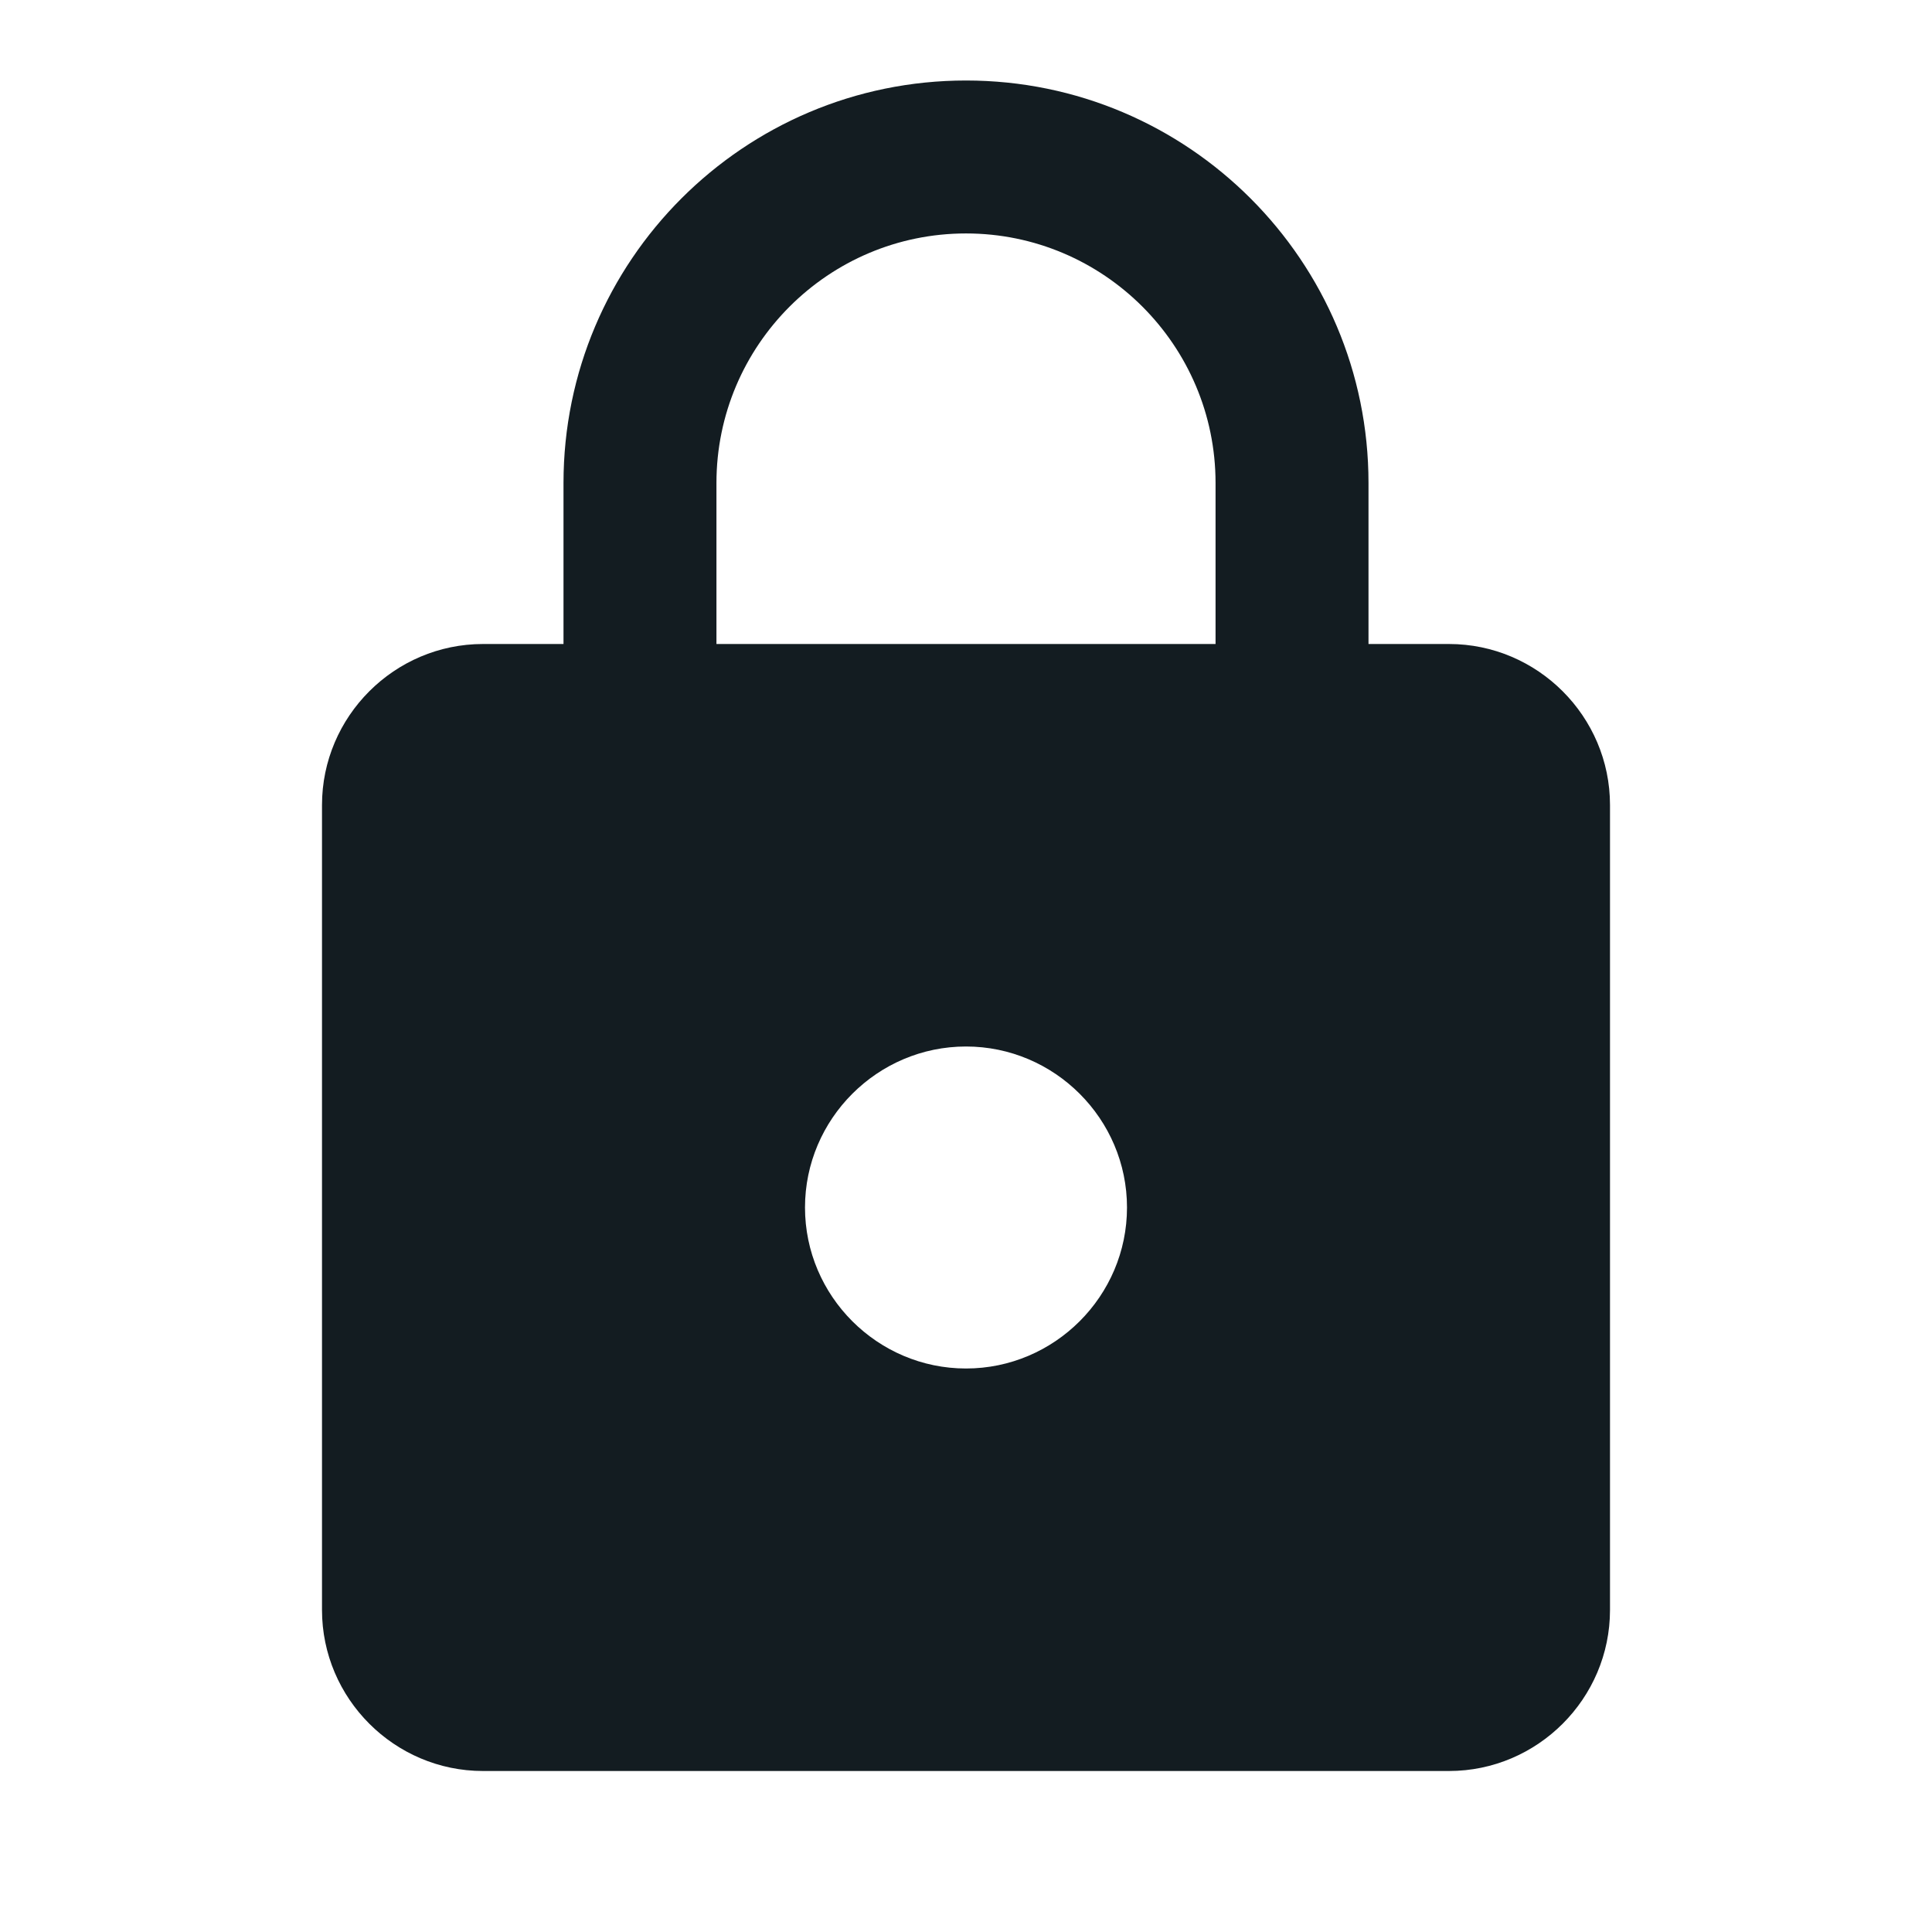
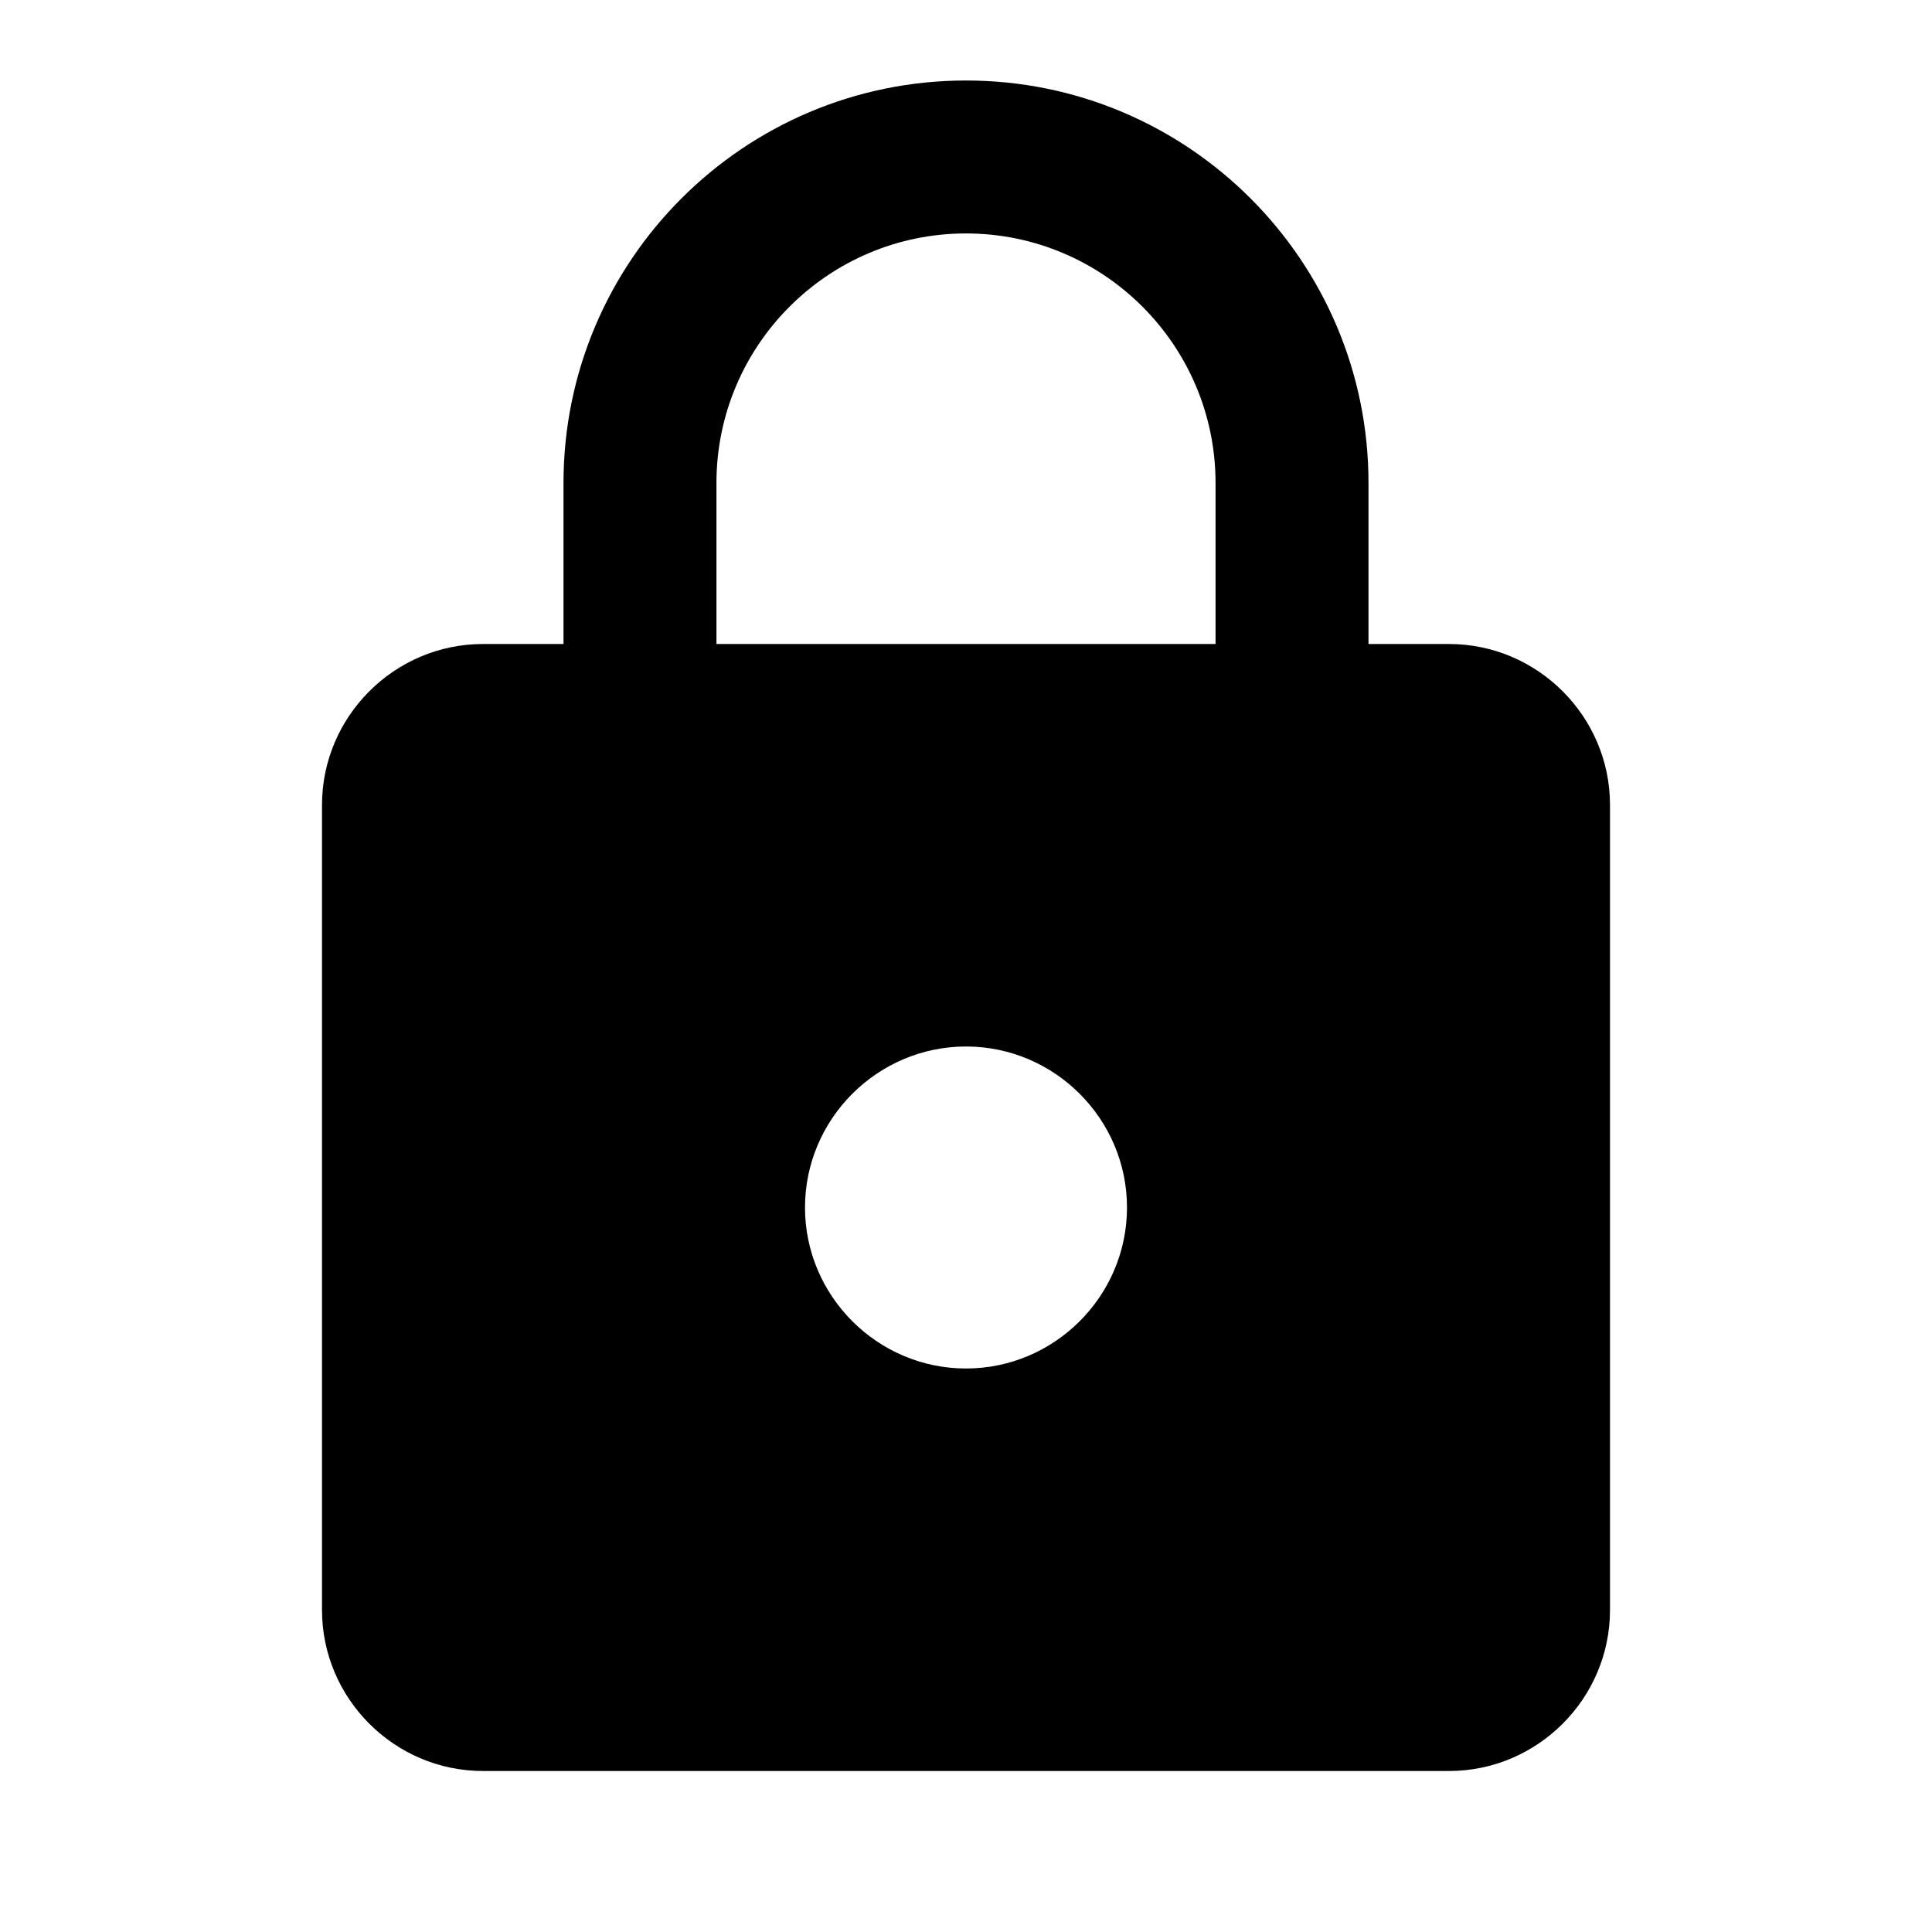
<svg xmlns="http://www.w3.org/2000/svg" width="24" height="24" viewBox="0 0 24 24" fill="none">
-   <path d="M18 8H17V6C17 3.24 14.76 1 12 1C9.24 1 7 3.24 7 6V8H6C4.9 8 4 8.9 4 10V20C4 21.1 4.9 22 6 22H18C19.1 22 20 21.1 20 20V10C20 8.9 19.1 8 18 8ZM12 17C10.9 17 10 16.1 10 15C10 13.9 10.9 13 12 13C13.1 13 14 13.9 14 15C14 16.1 13.1 17 12 17ZM15.1 8H8.9V6C8.9 4.29 10.29 2.9 12 2.9C13.71 2.9 15.1 4.29 15.1 6V8Z" fill="#131C21" />
+   <path d="M18 8H17V6C17 3.24 14.76 1 12 1C9.24 1 7 3.24 7 6V8H6C4.9 8 4 8.9 4 10V20C4 21.1 4.9 22 6 22H18C19.1 22 20 21.1 20 20V10C20 8.9 19.1 8 18 8ZM12 17C10.9 17 10 16.1 10 15C10 13.9 10.9 13 12 13C13.1 13 14 13.9 14 15C14 16.1 13.1 17 12 17ZM15.1 8H8.9V6C8.9 4.29 10.29 2.9 12 2.9C13.71 2.9 15.1 4.29 15.1 6V8Z" fill="black" />
</svg>
